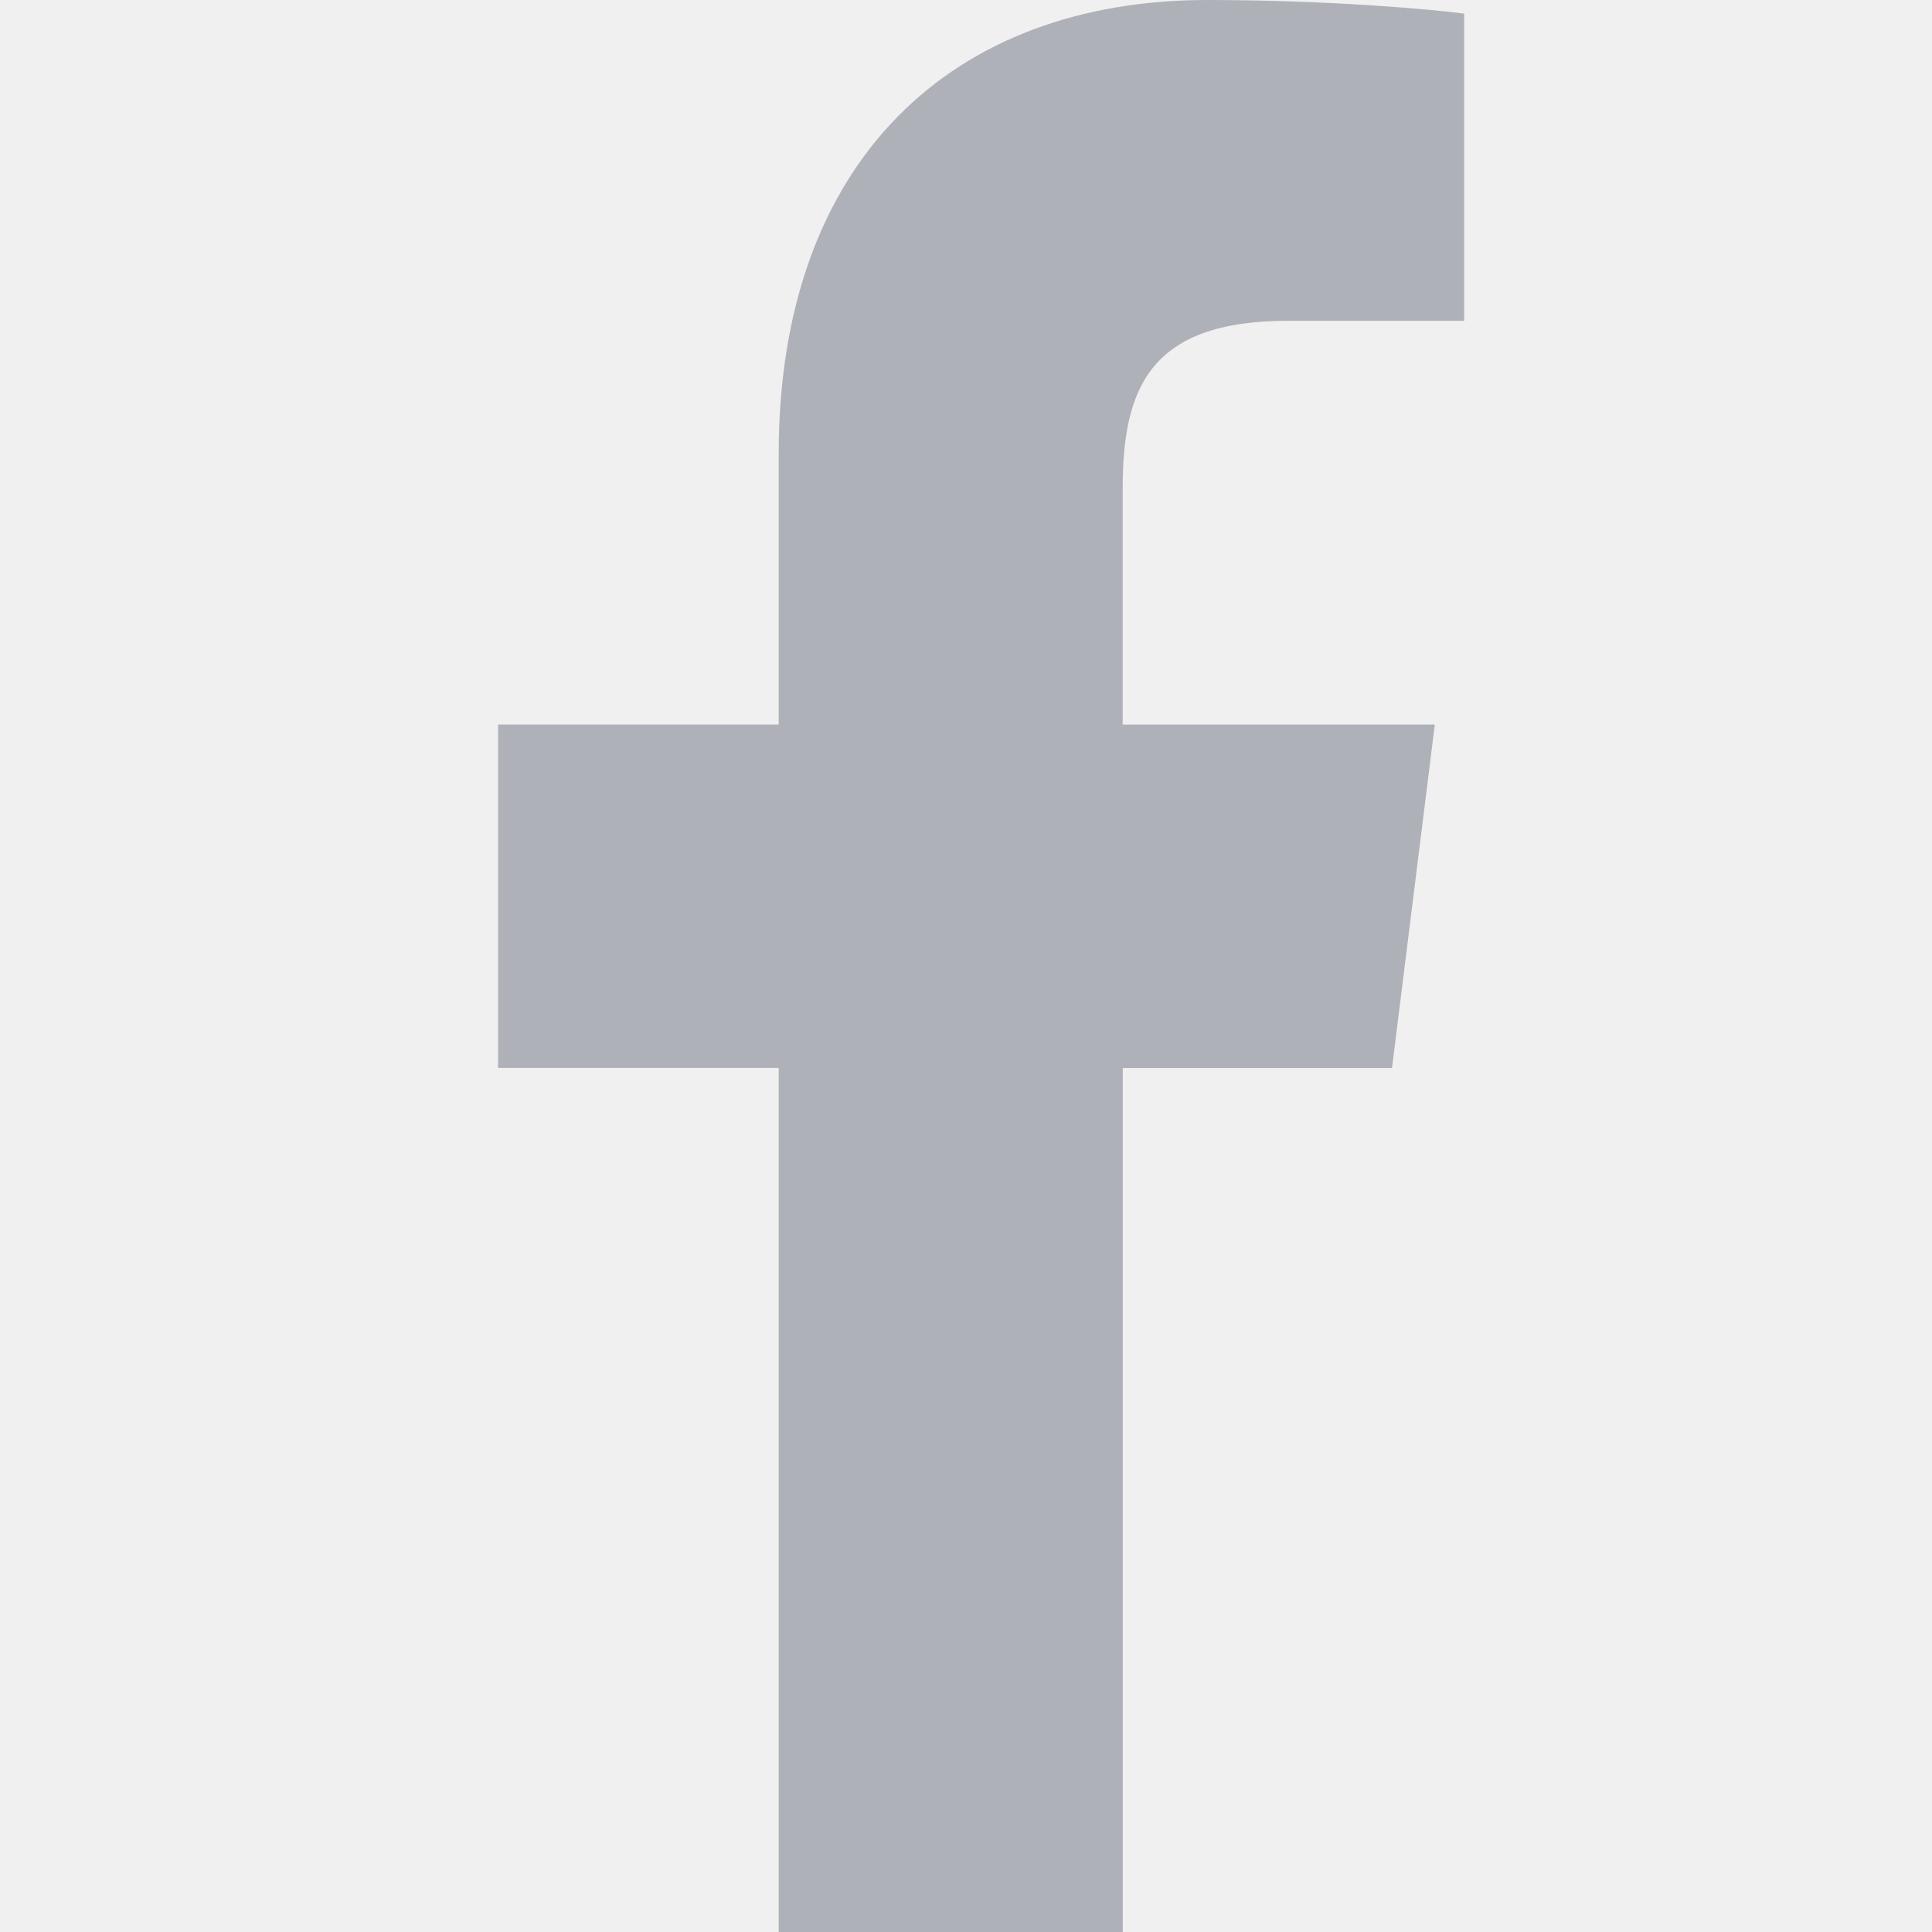
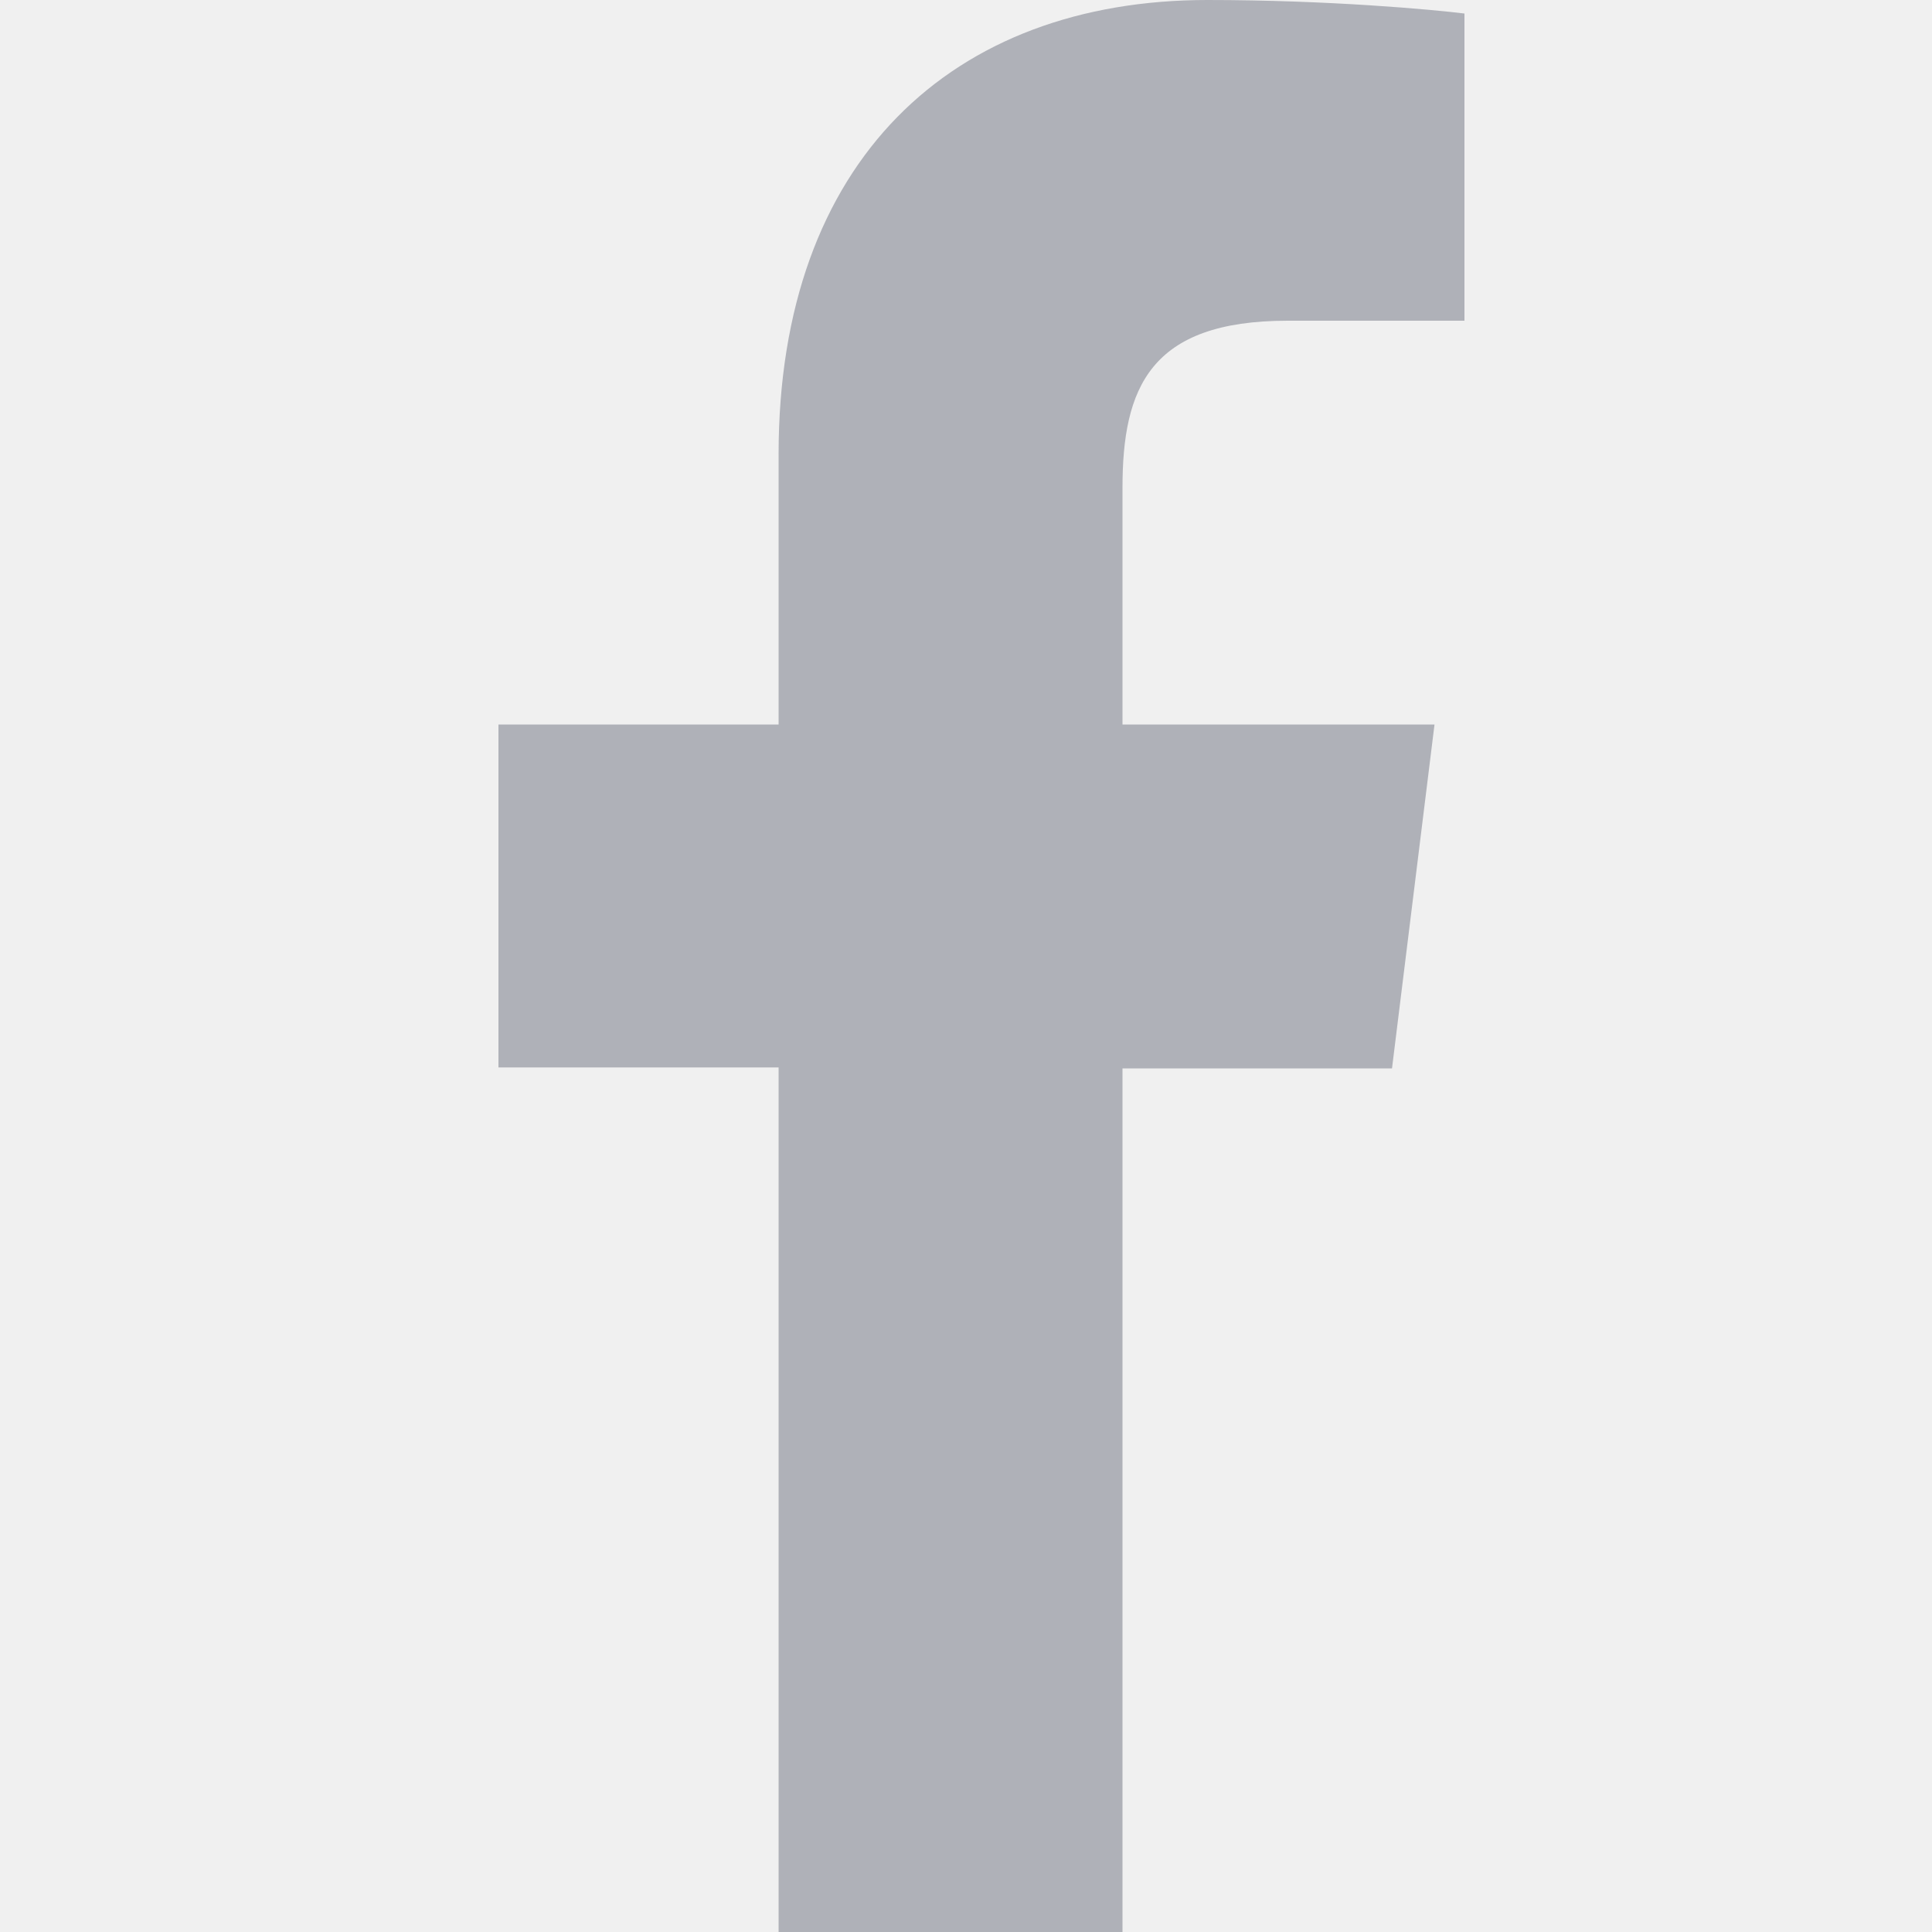
- <svg xmlns="http://www.w3.org/2000/svg" width="20" height="20" viewBox="0 0 20 20" fill="none">
-   <g clip-path="url(#clip0_1:454)">
-     <path d="M13.331 3.321H15.157V0.141C14.842 0.098 13.758 0 12.497 0C9.864 0 8.061 1.656 8.061 4.699V7.5H5.156V11.055H8.061V20H11.623V11.056H14.41L14.853 7.501H11.622V5.052C11.623 4.024 11.899 3.321 13.331 3.321Z" fill="#AFB1B8" />
+ <svg xmlns="http://www.w3.org/2000/svg" width="20" height="20" fill="none">
+   <g clip-path="url(#a)">
+     <path d="M13.33 3.32h1.83V.14C14.84.1 13.76 0 12.5 0 9.86 0 8.06 1.66 8.06 4.7v2.8h-2.9v3.55h2.9V20h3.56v-8.94h2.79l.44-3.56h-3.23V5.05c0-1.03.28-1.73 1.71-1.73Z" fill="#AFB1B8" />
  </g>
  <defs>
-     <clipPath id="clip0_1:454">
-       <rect width="20" height="20" fill="white" />
+     <clipPath id="a">
+       <path fill="#fff" d="M0 0h20v20H0z" />
    </clipPath>
  </defs>
</svg>
